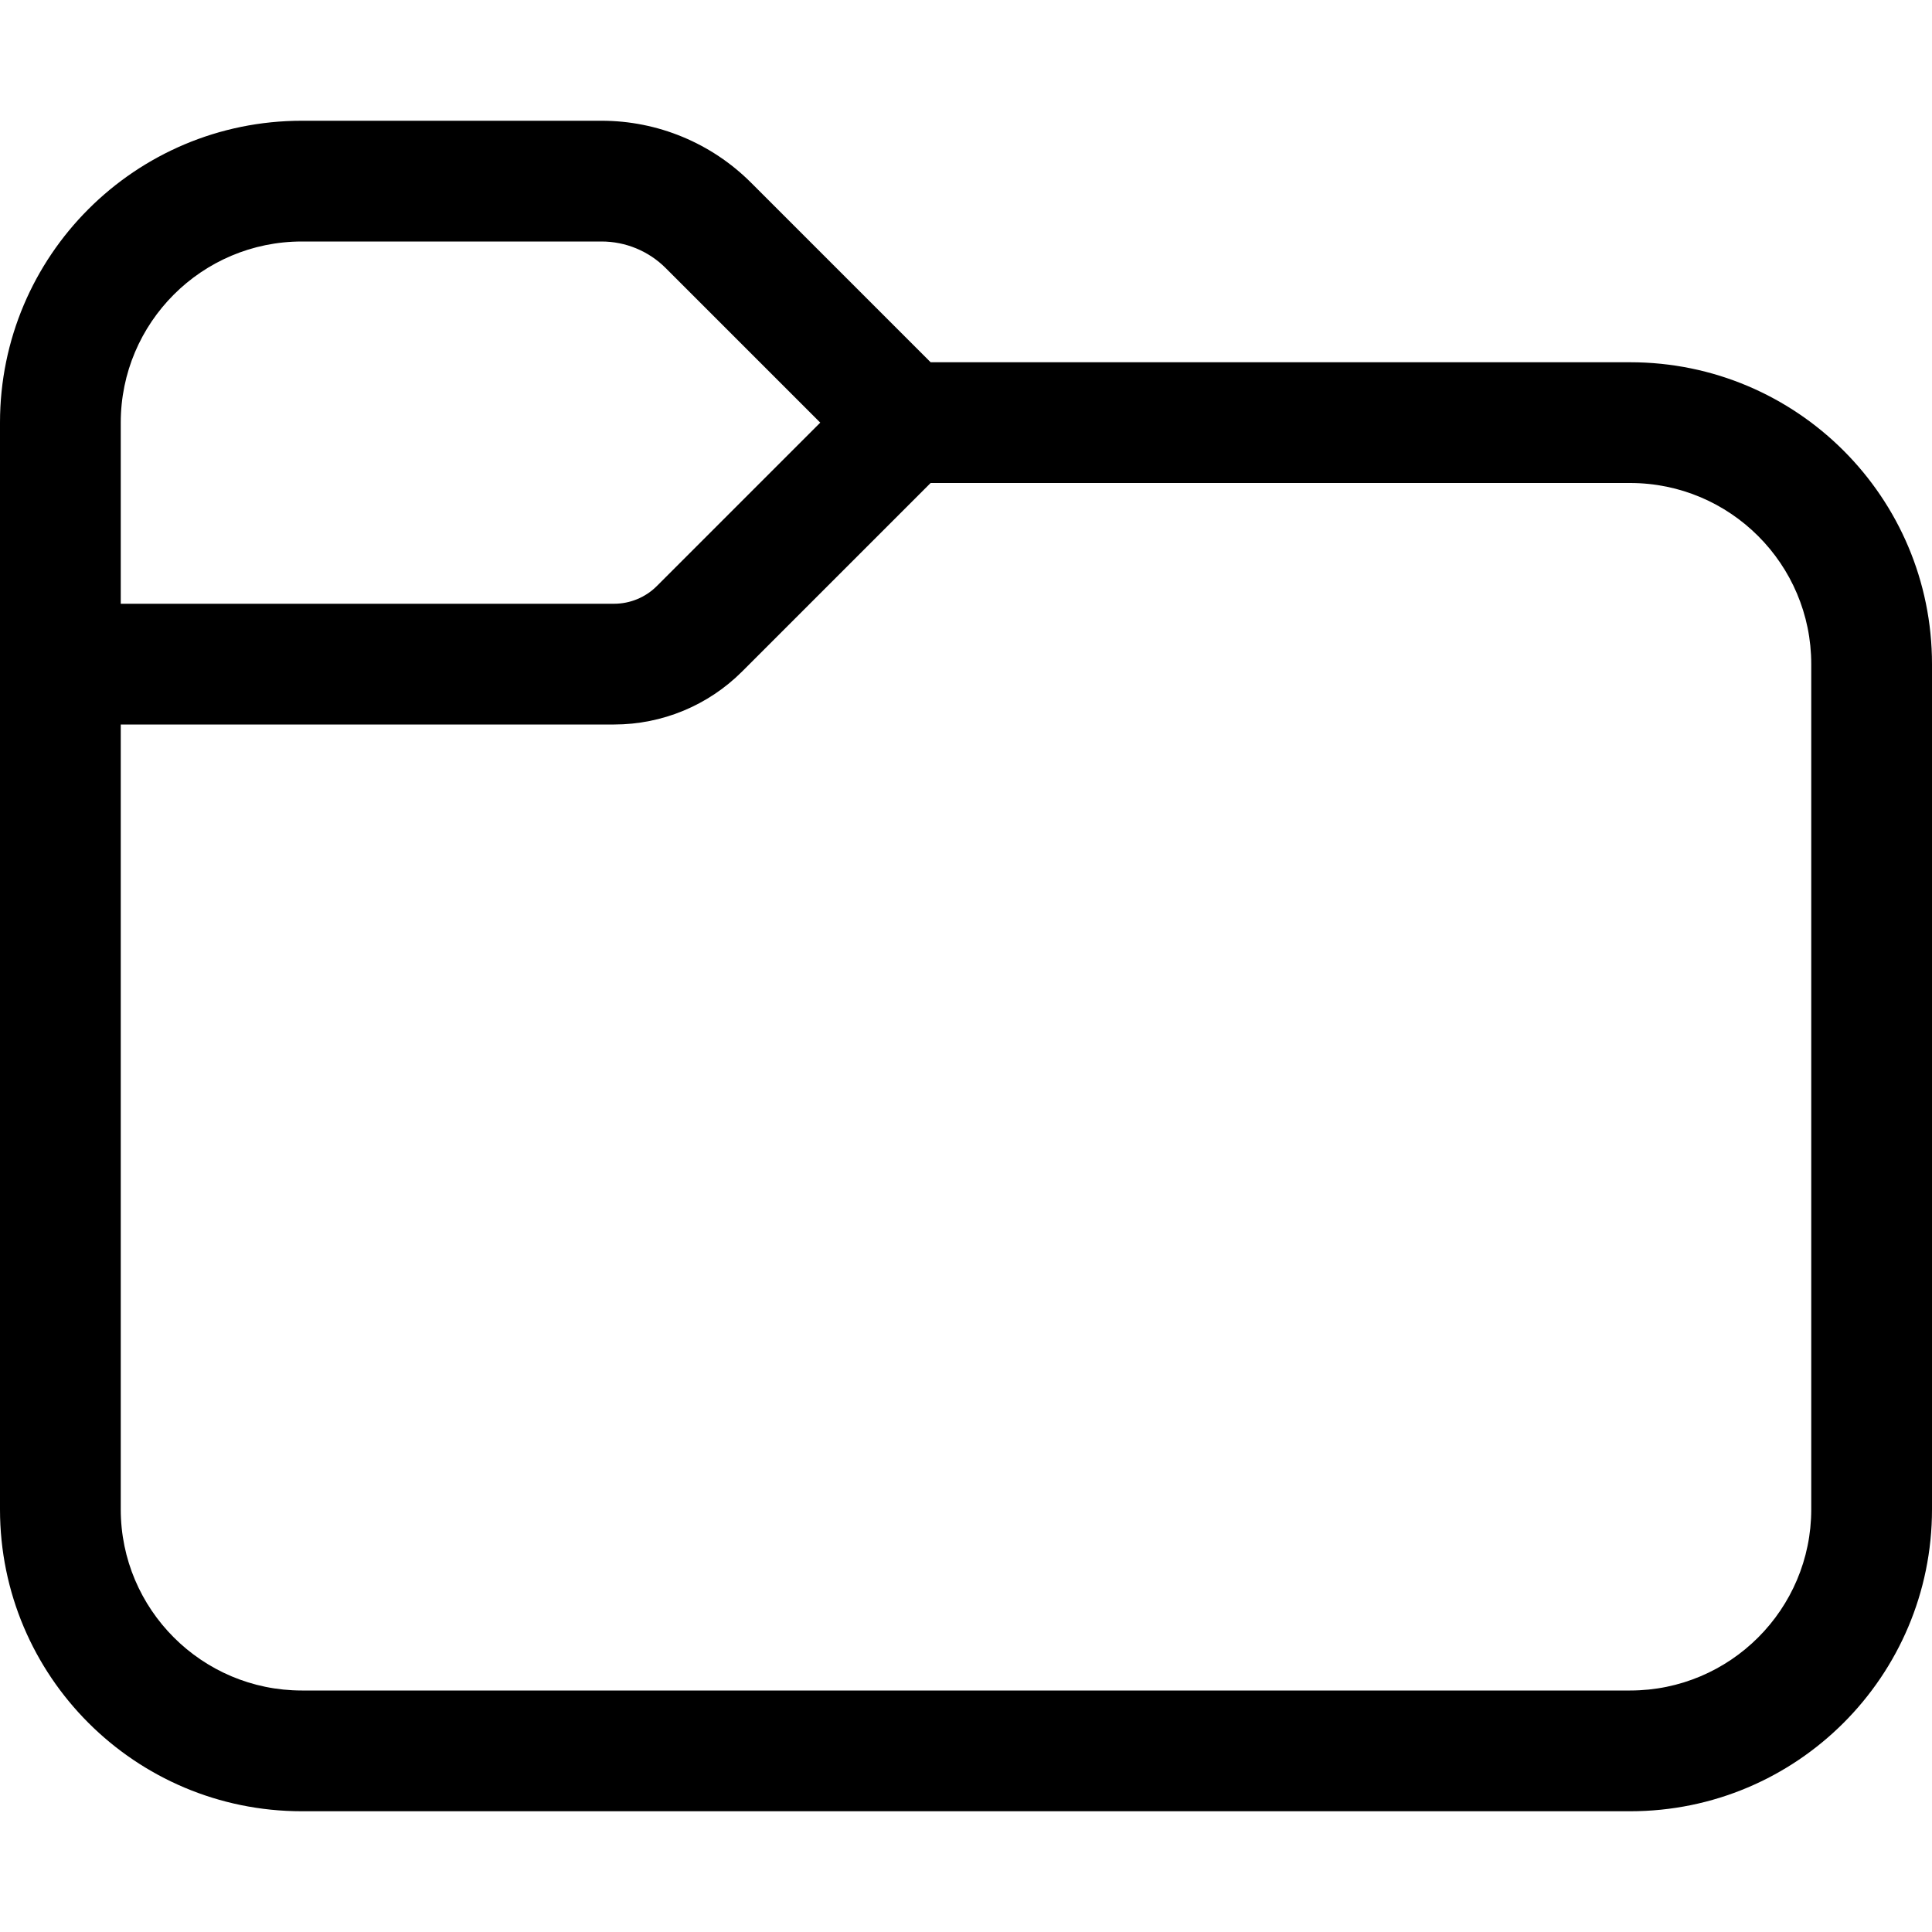
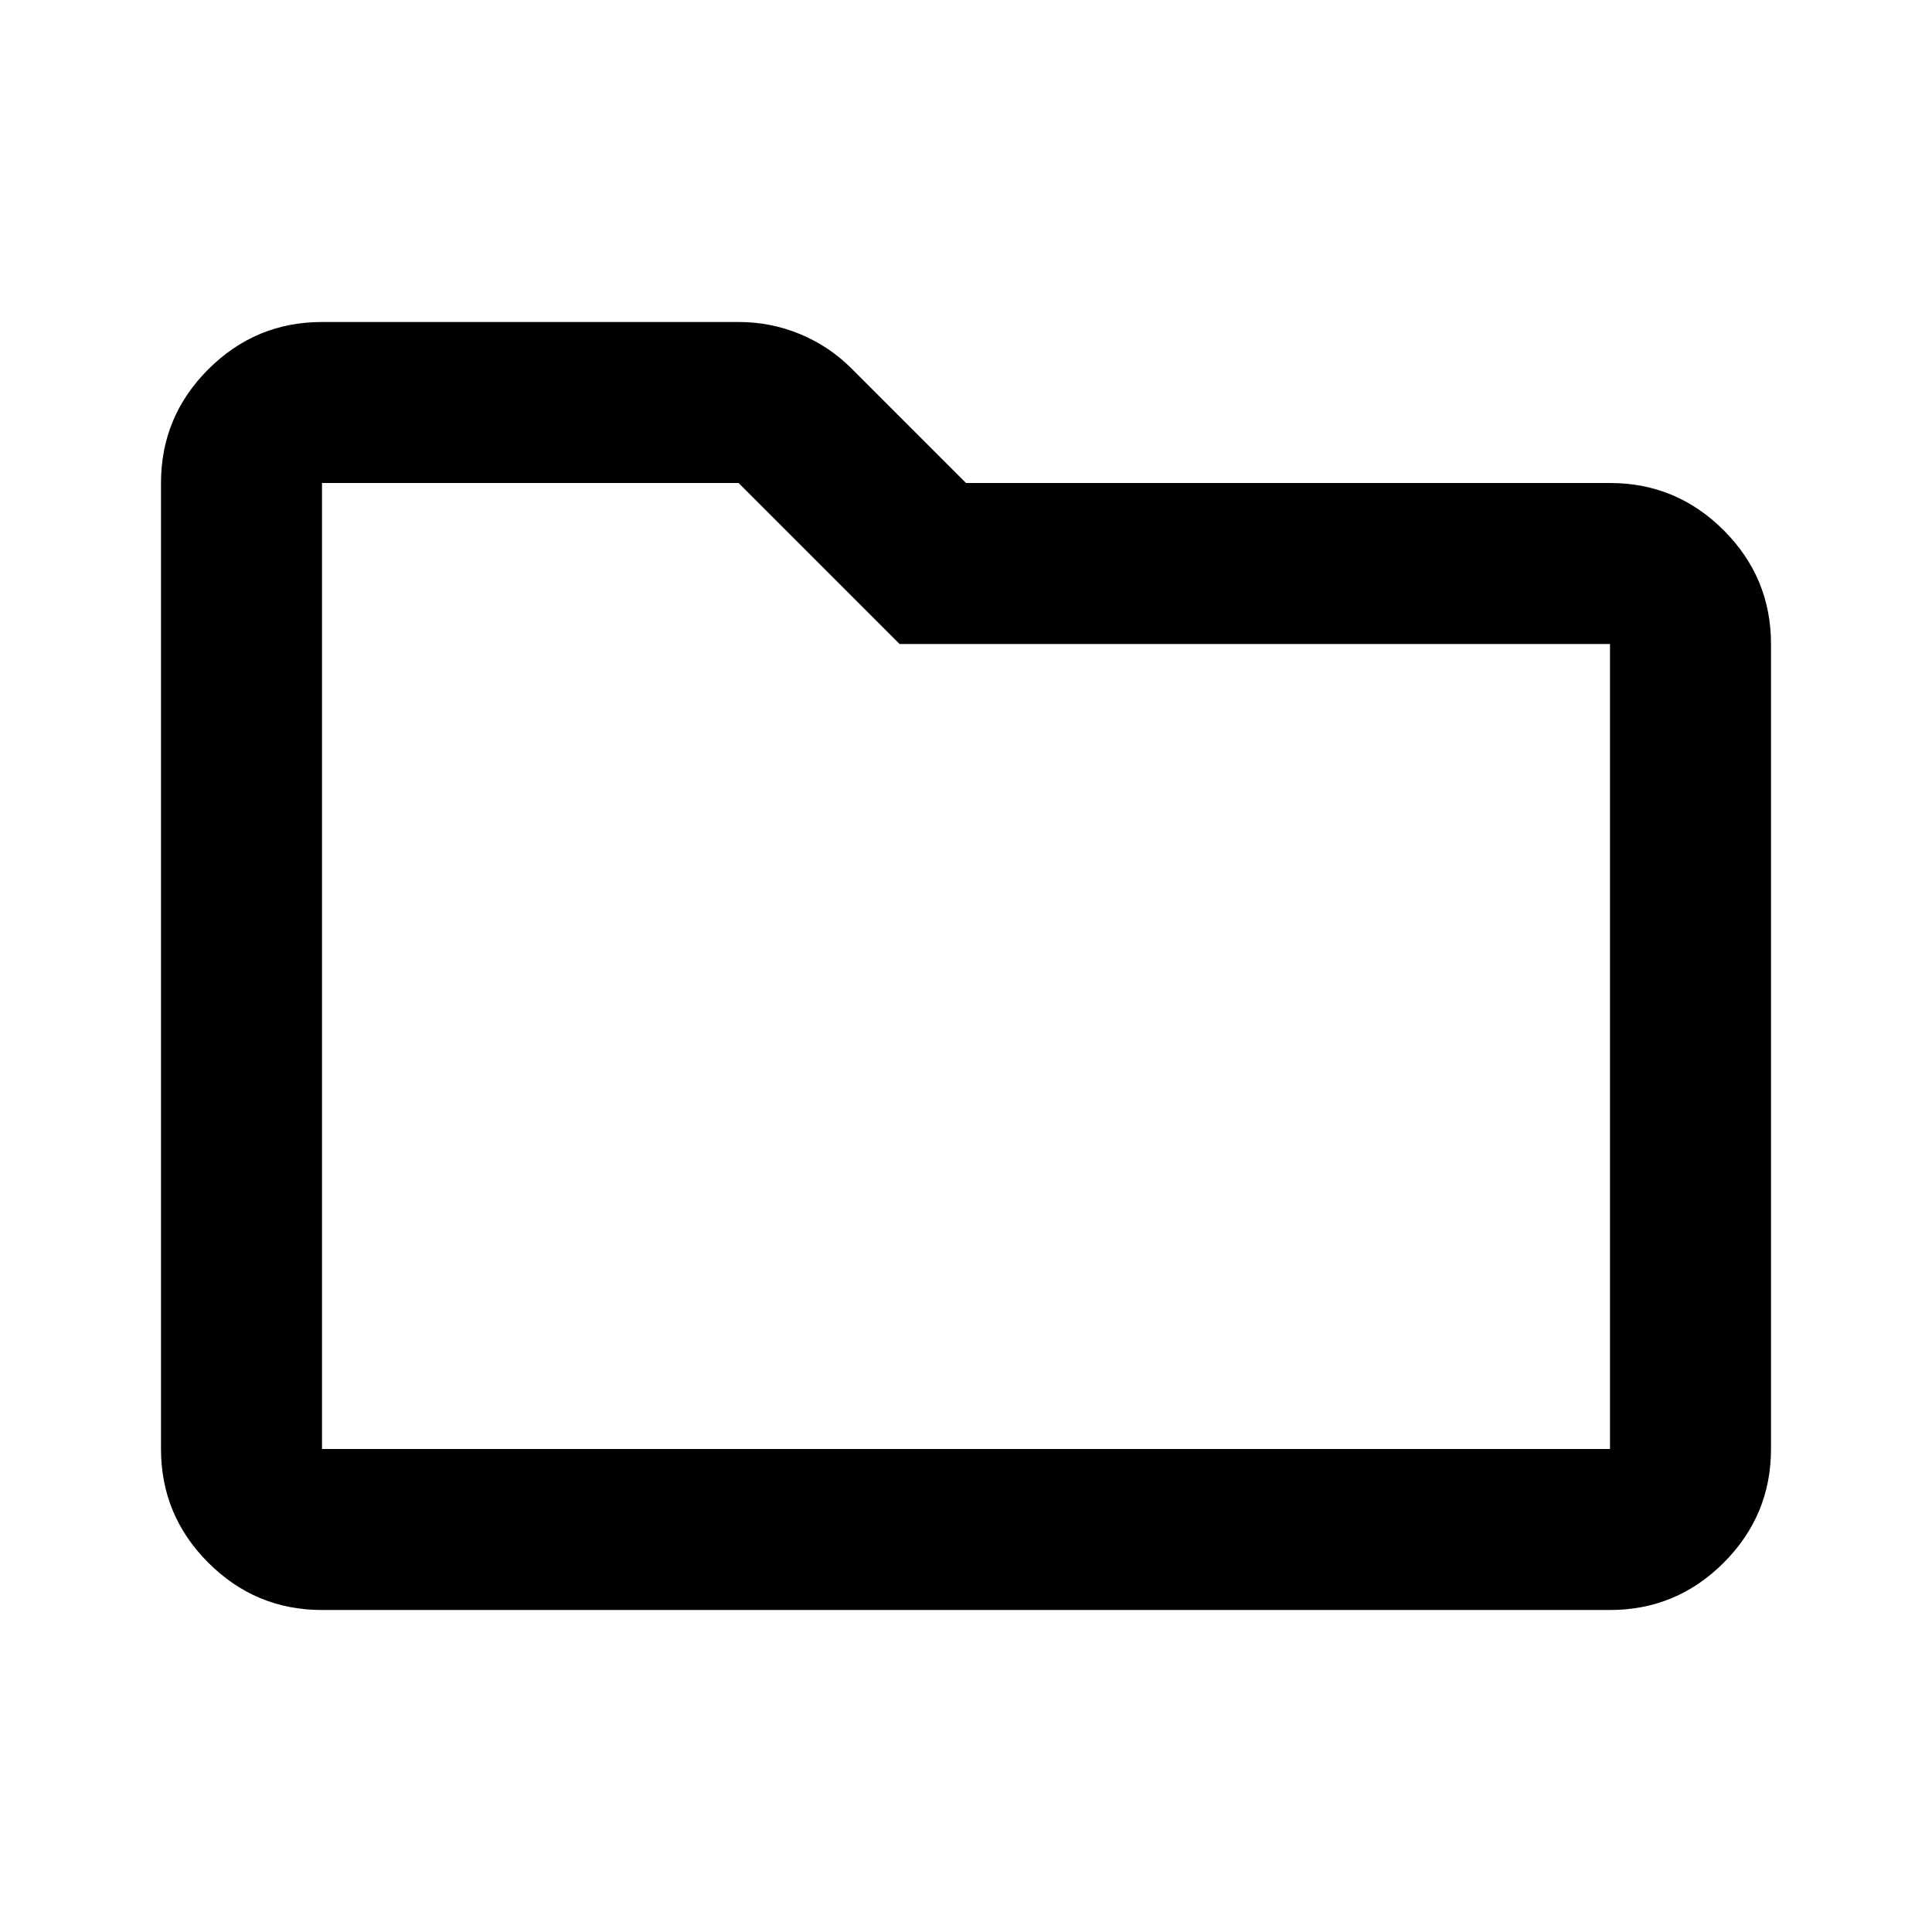
- <svg xmlns="http://www.w3.org/2000/svg" viewBox="0 0 16 16" fill="none">
-   <path fill="currentColor" d="M2.5 1C1.119 1 0 2.119 0 3.5V12.5C0 13.881 1.119 15 2.5 15H13.5C14.881 15 16 13.881 16 12.5V5.5C16 4.119 14.881 3 13.5 3H7.707L6.22 1.513C5.891 1.184 5.446 1 4.982 1H2.5ZM1 3.5C1 2.672 1.672 2 2.5 2H4.982C5.181 2 5.372 2.079 5.513 2.22L6.793 3.5L5.439 4.854C5.346 4.947 5.218 5 5.086 5H1V3.5ZM1 6H5.086C5.484 6 5.865 5.842 6.146 5.561L7.707 4H13.5C14.328 4 15 4.672 15 5.5V12.5C15 13.328 14.328 14 13.5 14H2.5C1.672 14 1 13.328 1 12.5V6Z" />
+ <svg xmlns="http://www.w3.org/2000/svg" width="24" height="24" viewBox="0 -960 960 960" fill="currentColor">
+   <path d="M160-160q-33 0-56.5-23.5T80-240v-480q0-33 23.5-56.5T160-800h207q16 0 30.5 6t25.5 17l57 57h320q33 0 56.5 23.5T880-640v400q0 33-23.5 56.5T800-160H160Zm0-80h640v-400H447l-80-80H160v480Zm0 0v-480 480Z" />
</svg>
